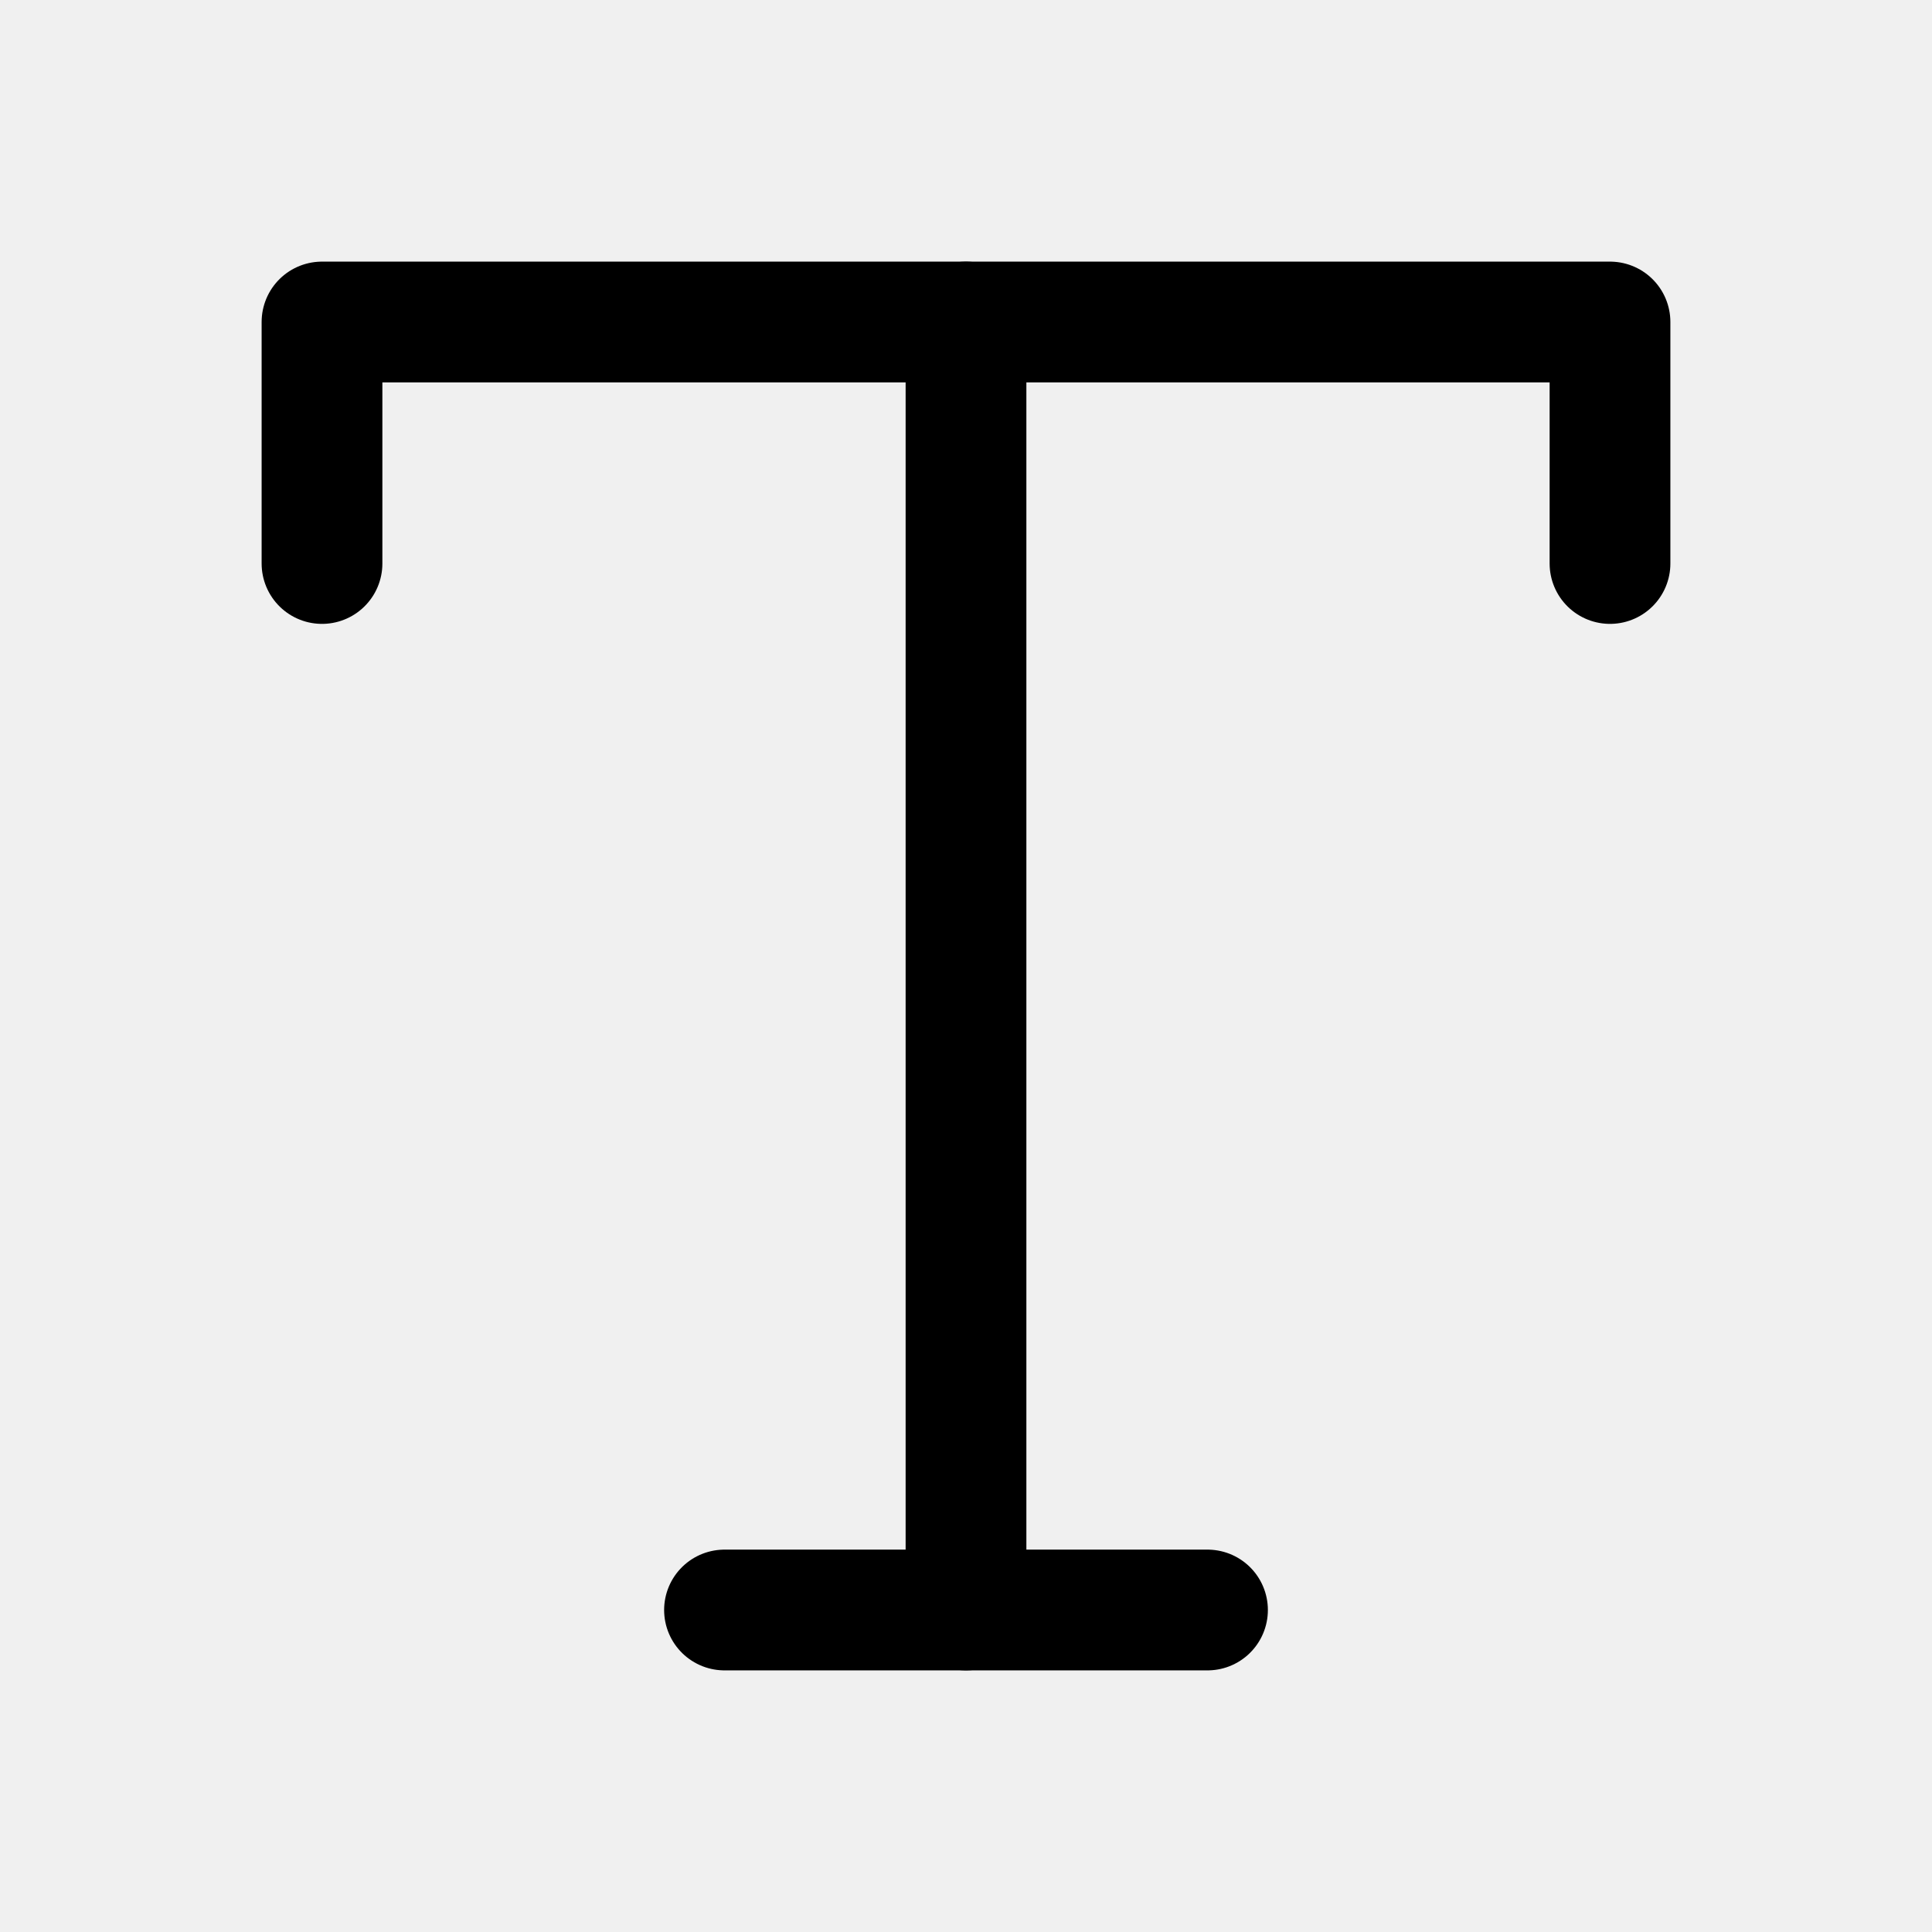
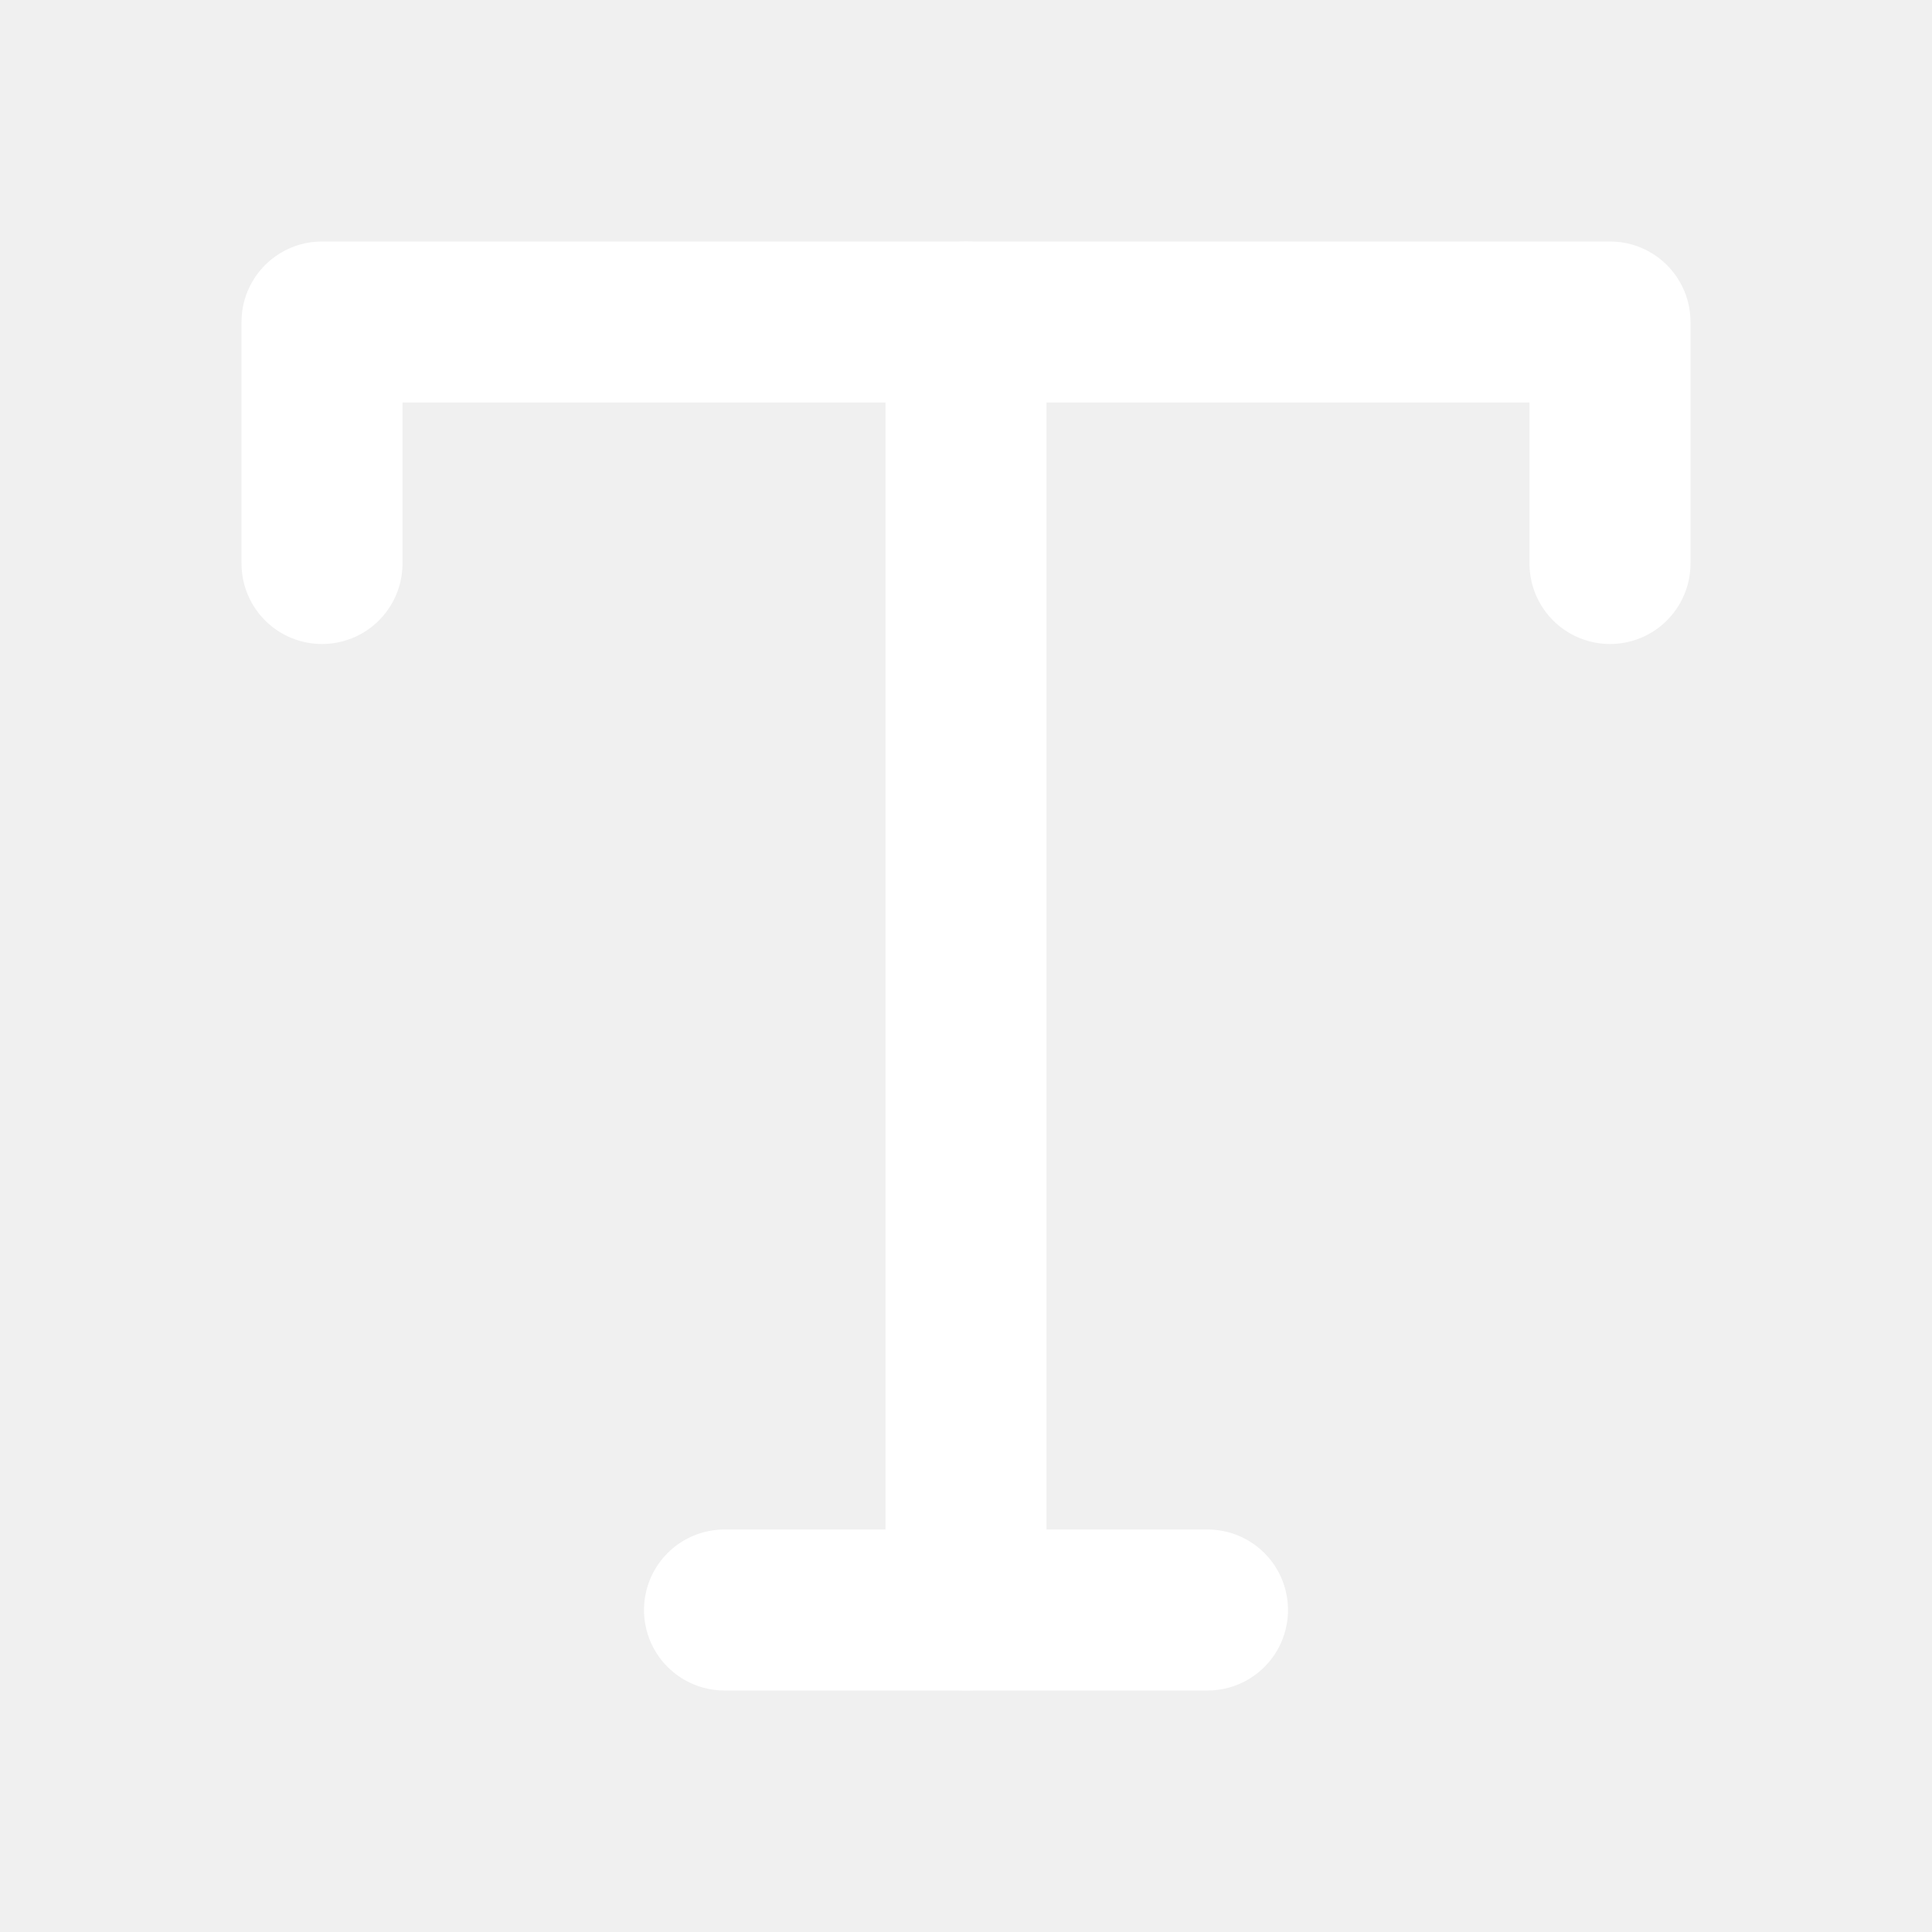
- <svg xmlns="http://www.w3.org/2000/svg" width="100" height="100" viewBox="0 0 24 24" fill="none" stroke="currentColor" stroke-width="1.5" stroke-linecap="round" stroke-linejoin="round" class="feather feather-type">
+ <svg xmlns="http://www.w3.org/2000/svg" width="64" height="64" viewBox="0 0 24 24" fill="none" stroke="white" stroke-width="2" stroke-linecap="round" stroke-linejoin="round" class="feather feather-type">
  <polyline points="4 7 4 4 20 4 20 7" />
  <line x1="9" y1="20" x2="15" y2="20" />
  <line x1="12" y1="4" x2="12" y2="20" />
</svg>
